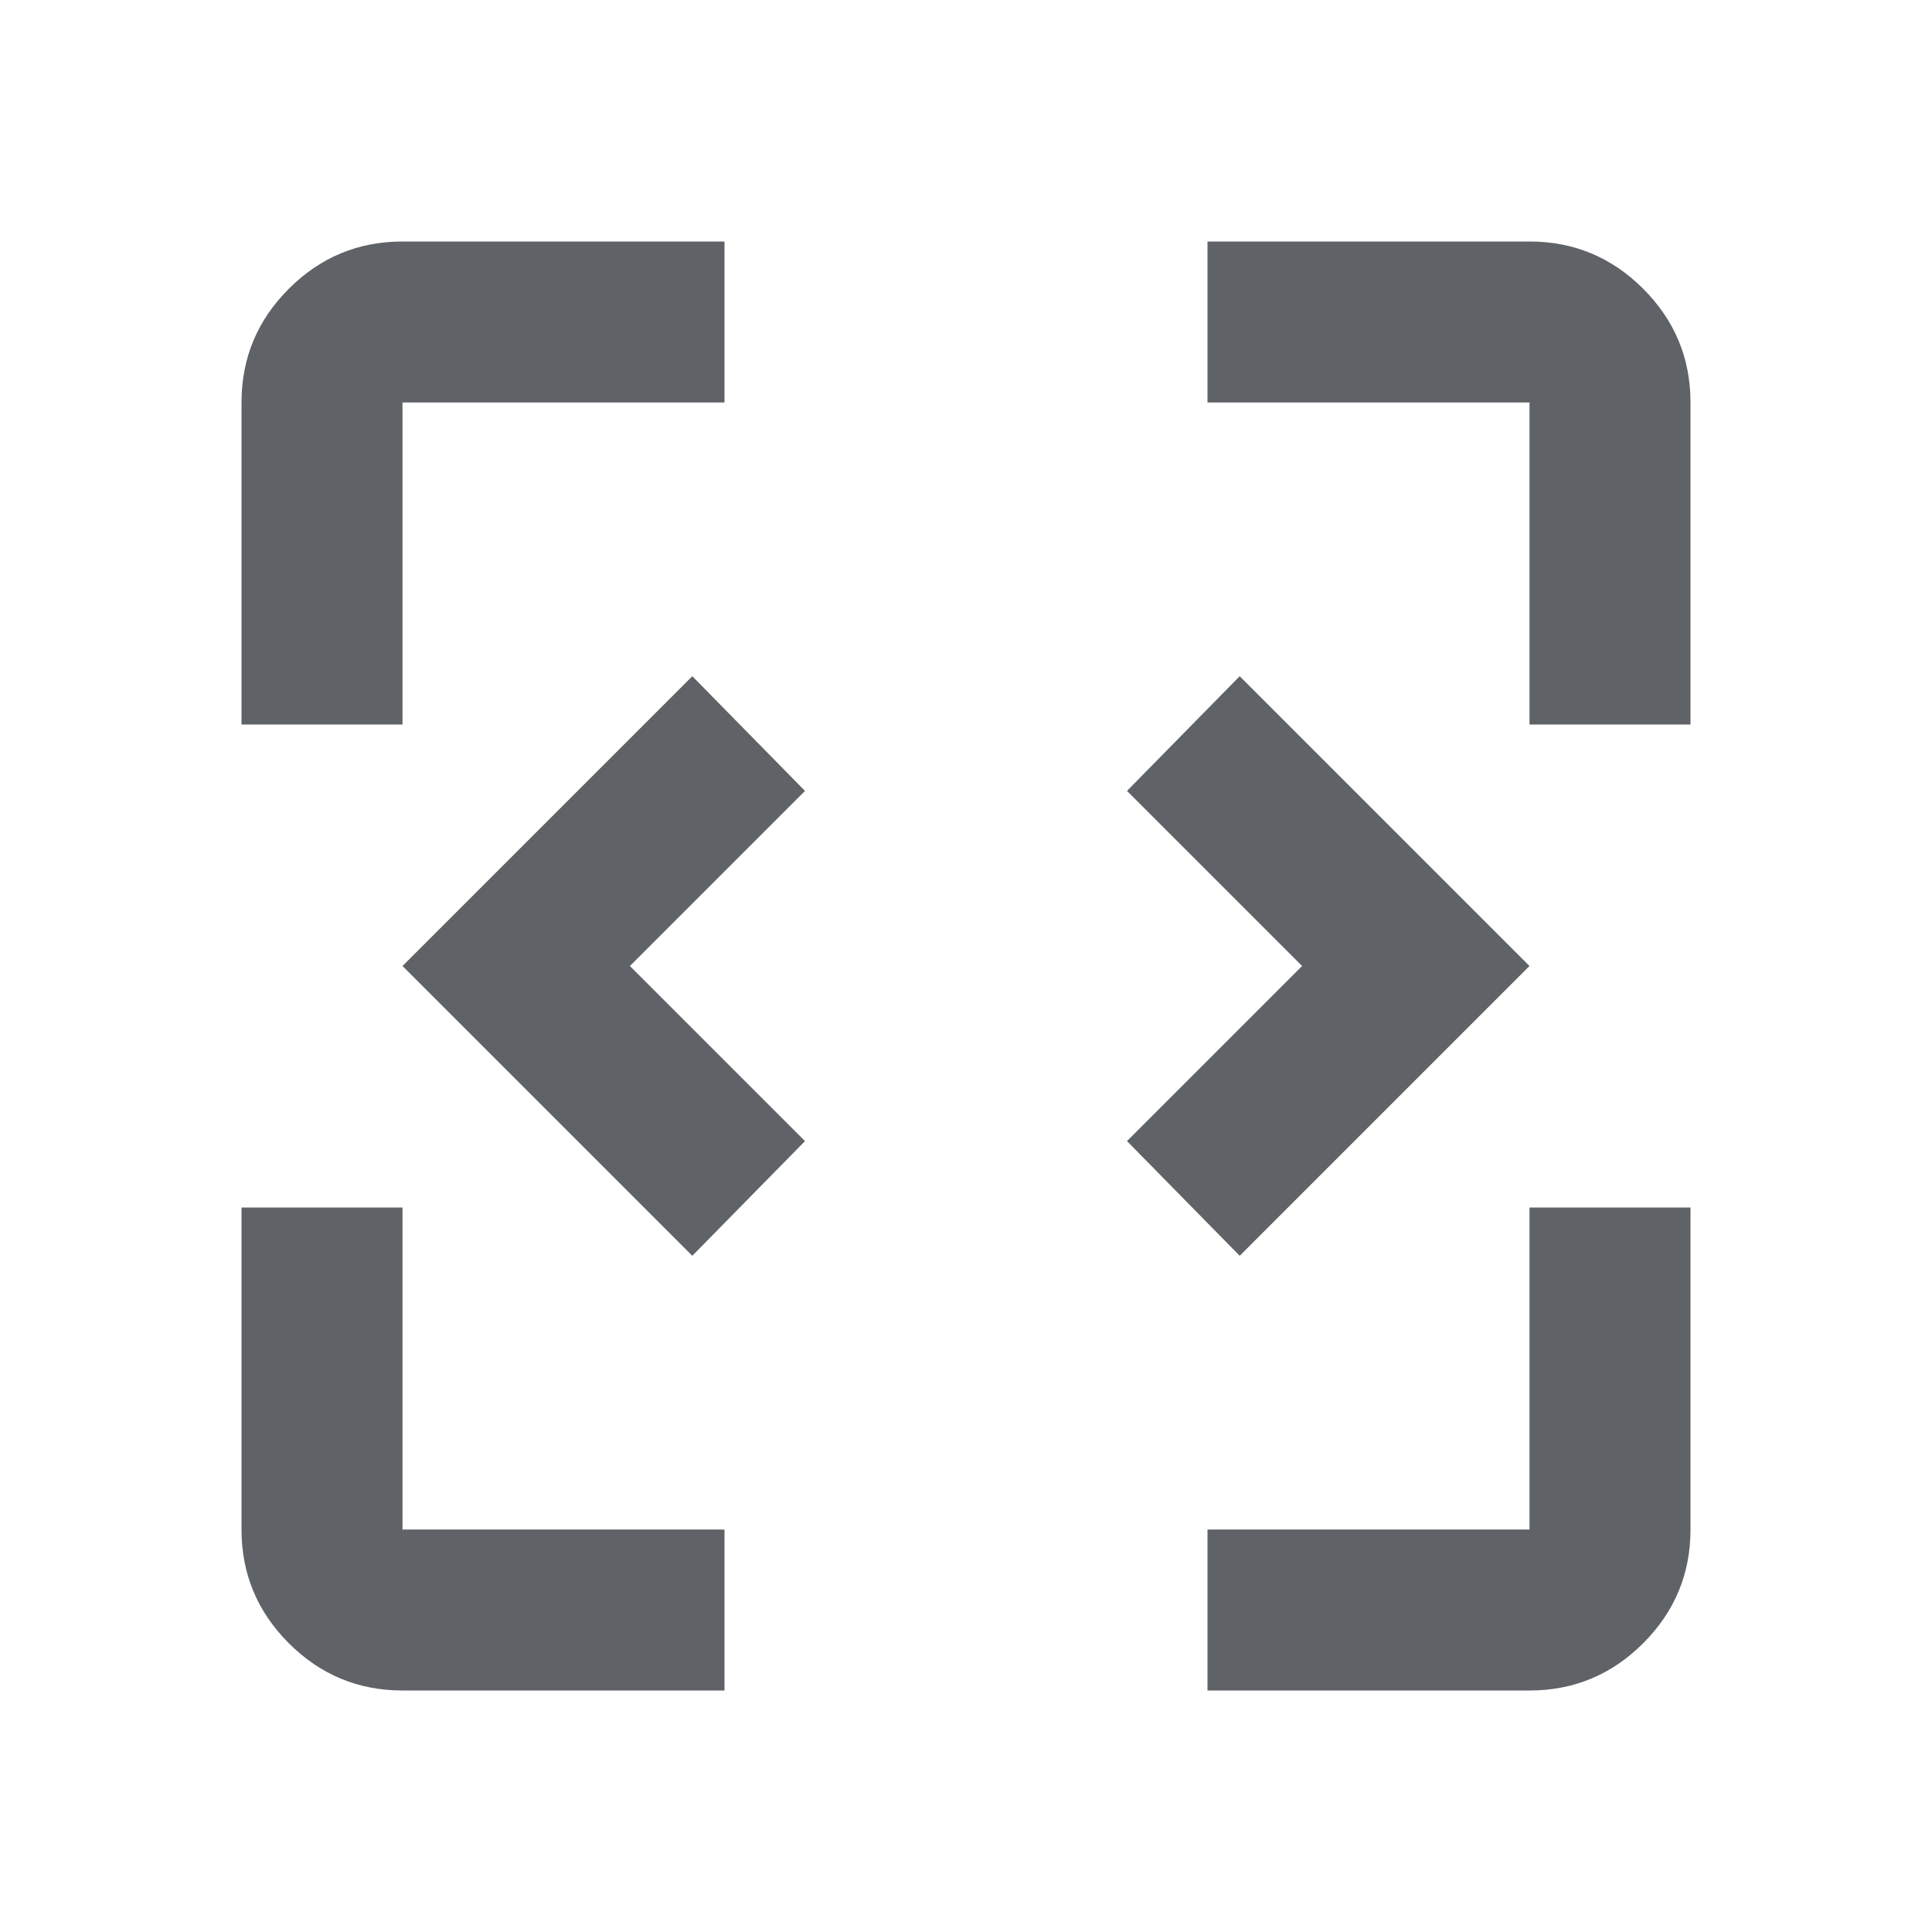
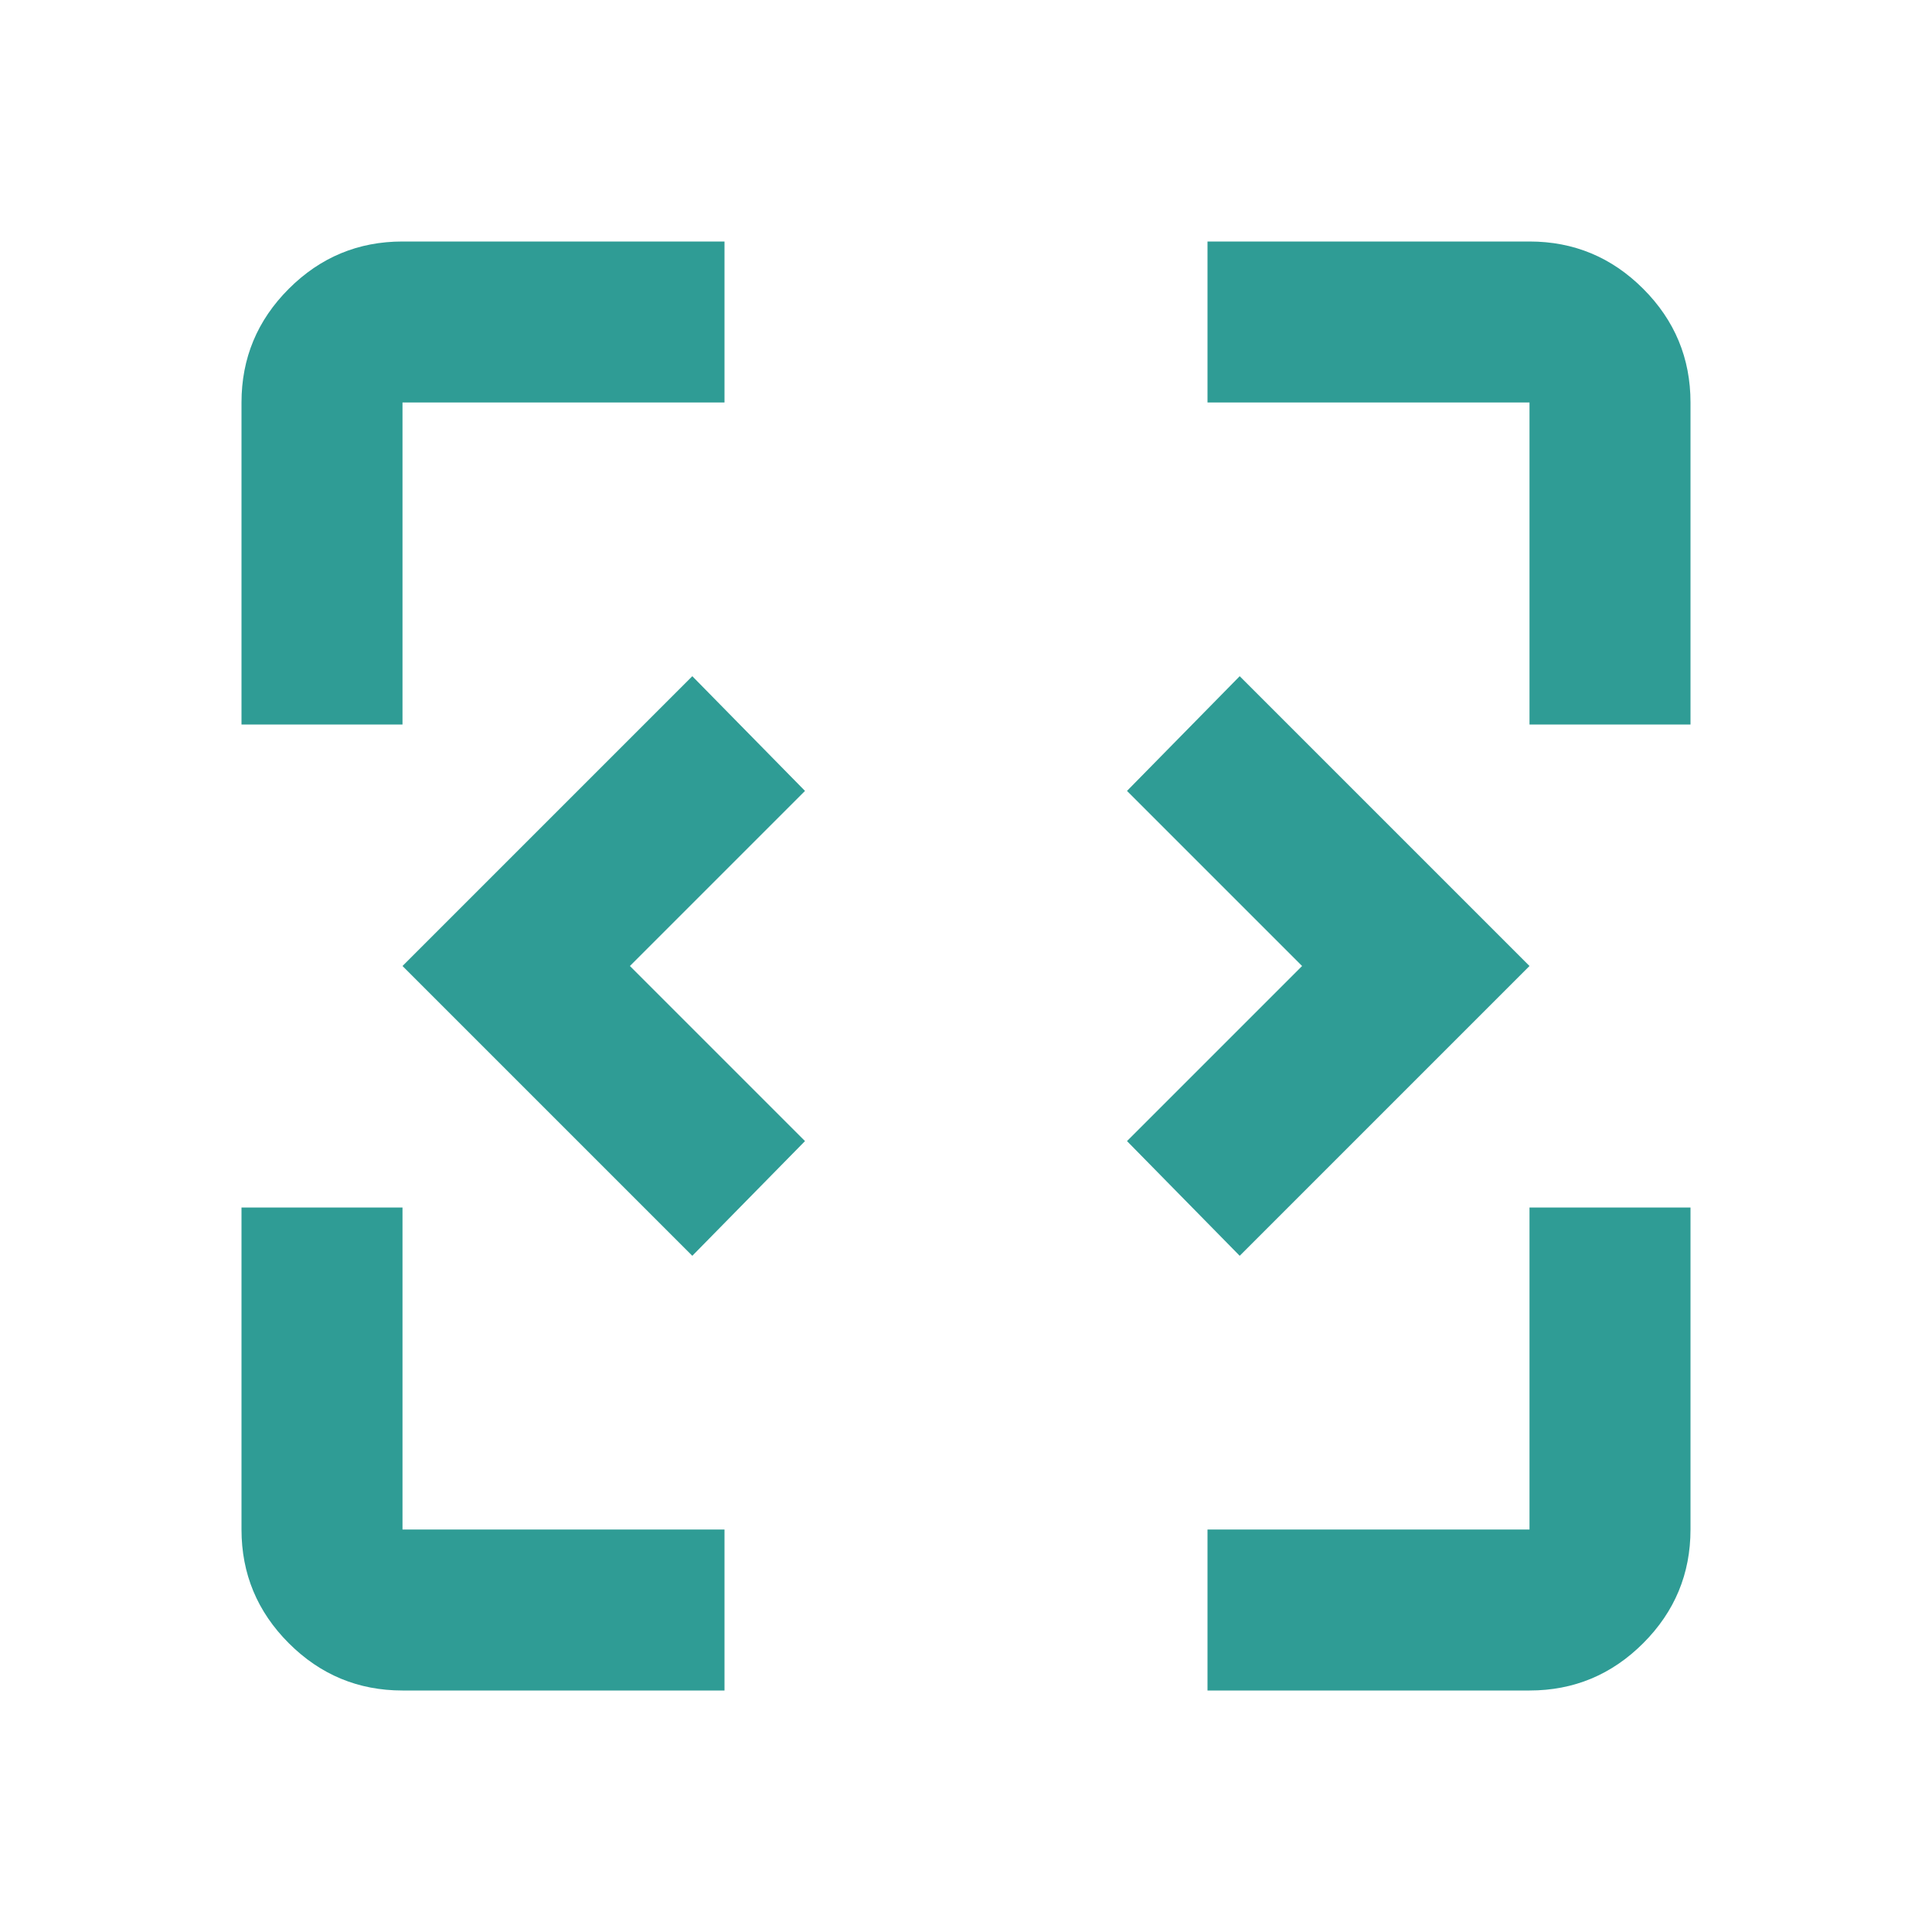
- <svg xmlns="http://www.w3.org/2000/svg" height="24px" viewBox="0 -960 960 960" width="24px" fill="#5f6368">
-   <path d="M344-336 200-480l144-144 56 57-87 87 87 87-56 57Zm272 0-56-57 87-87-87-87 56-57 144 144-144 144ZM200-120q-33 0-56.5-23.5T120-200v-160h80v160h160v80H200Zm400 0v-80h160v-160h80v160q0 33-23.5 56.5T760-120H600ZM120-600v-160q0-33 23.5-56.5T200-840h160v80H200v160h-80Zm640 0v-160H600v-80h160q33 0 56.5 23.5T840-760v160h-80Z" />
+ <svg xmlns="http://www.w3.org/2000/svg" height="24px" viewBox="0 -960 960 960" width="24px" fill="#5f6368" version="1.1" id="svg1171">
+   <defs id="defs1175" />
+   <path d="M344-336 200-480l144-144 56 57-87 87 87 87-56 57Zm272 0-56-57 87-87-87-87 56-57 144 144-144 144ZM200-120q-33 0-56.5-23.5T120-200v-160h80v160h160v80H200Zm400 0v-80h160v-160h80v160q0 33-23.5 56.5T760-120H600ZM120-600v-160q0-33 23.5-56.5T200-840h160v80H200v160h-80Zm640 0v-160H600v-80h160q33 0 56.5 23.5T840-760v160h-80Z" id="path1169" style="fill:#2f9c95;fill-opacity:1" />
</svg>
